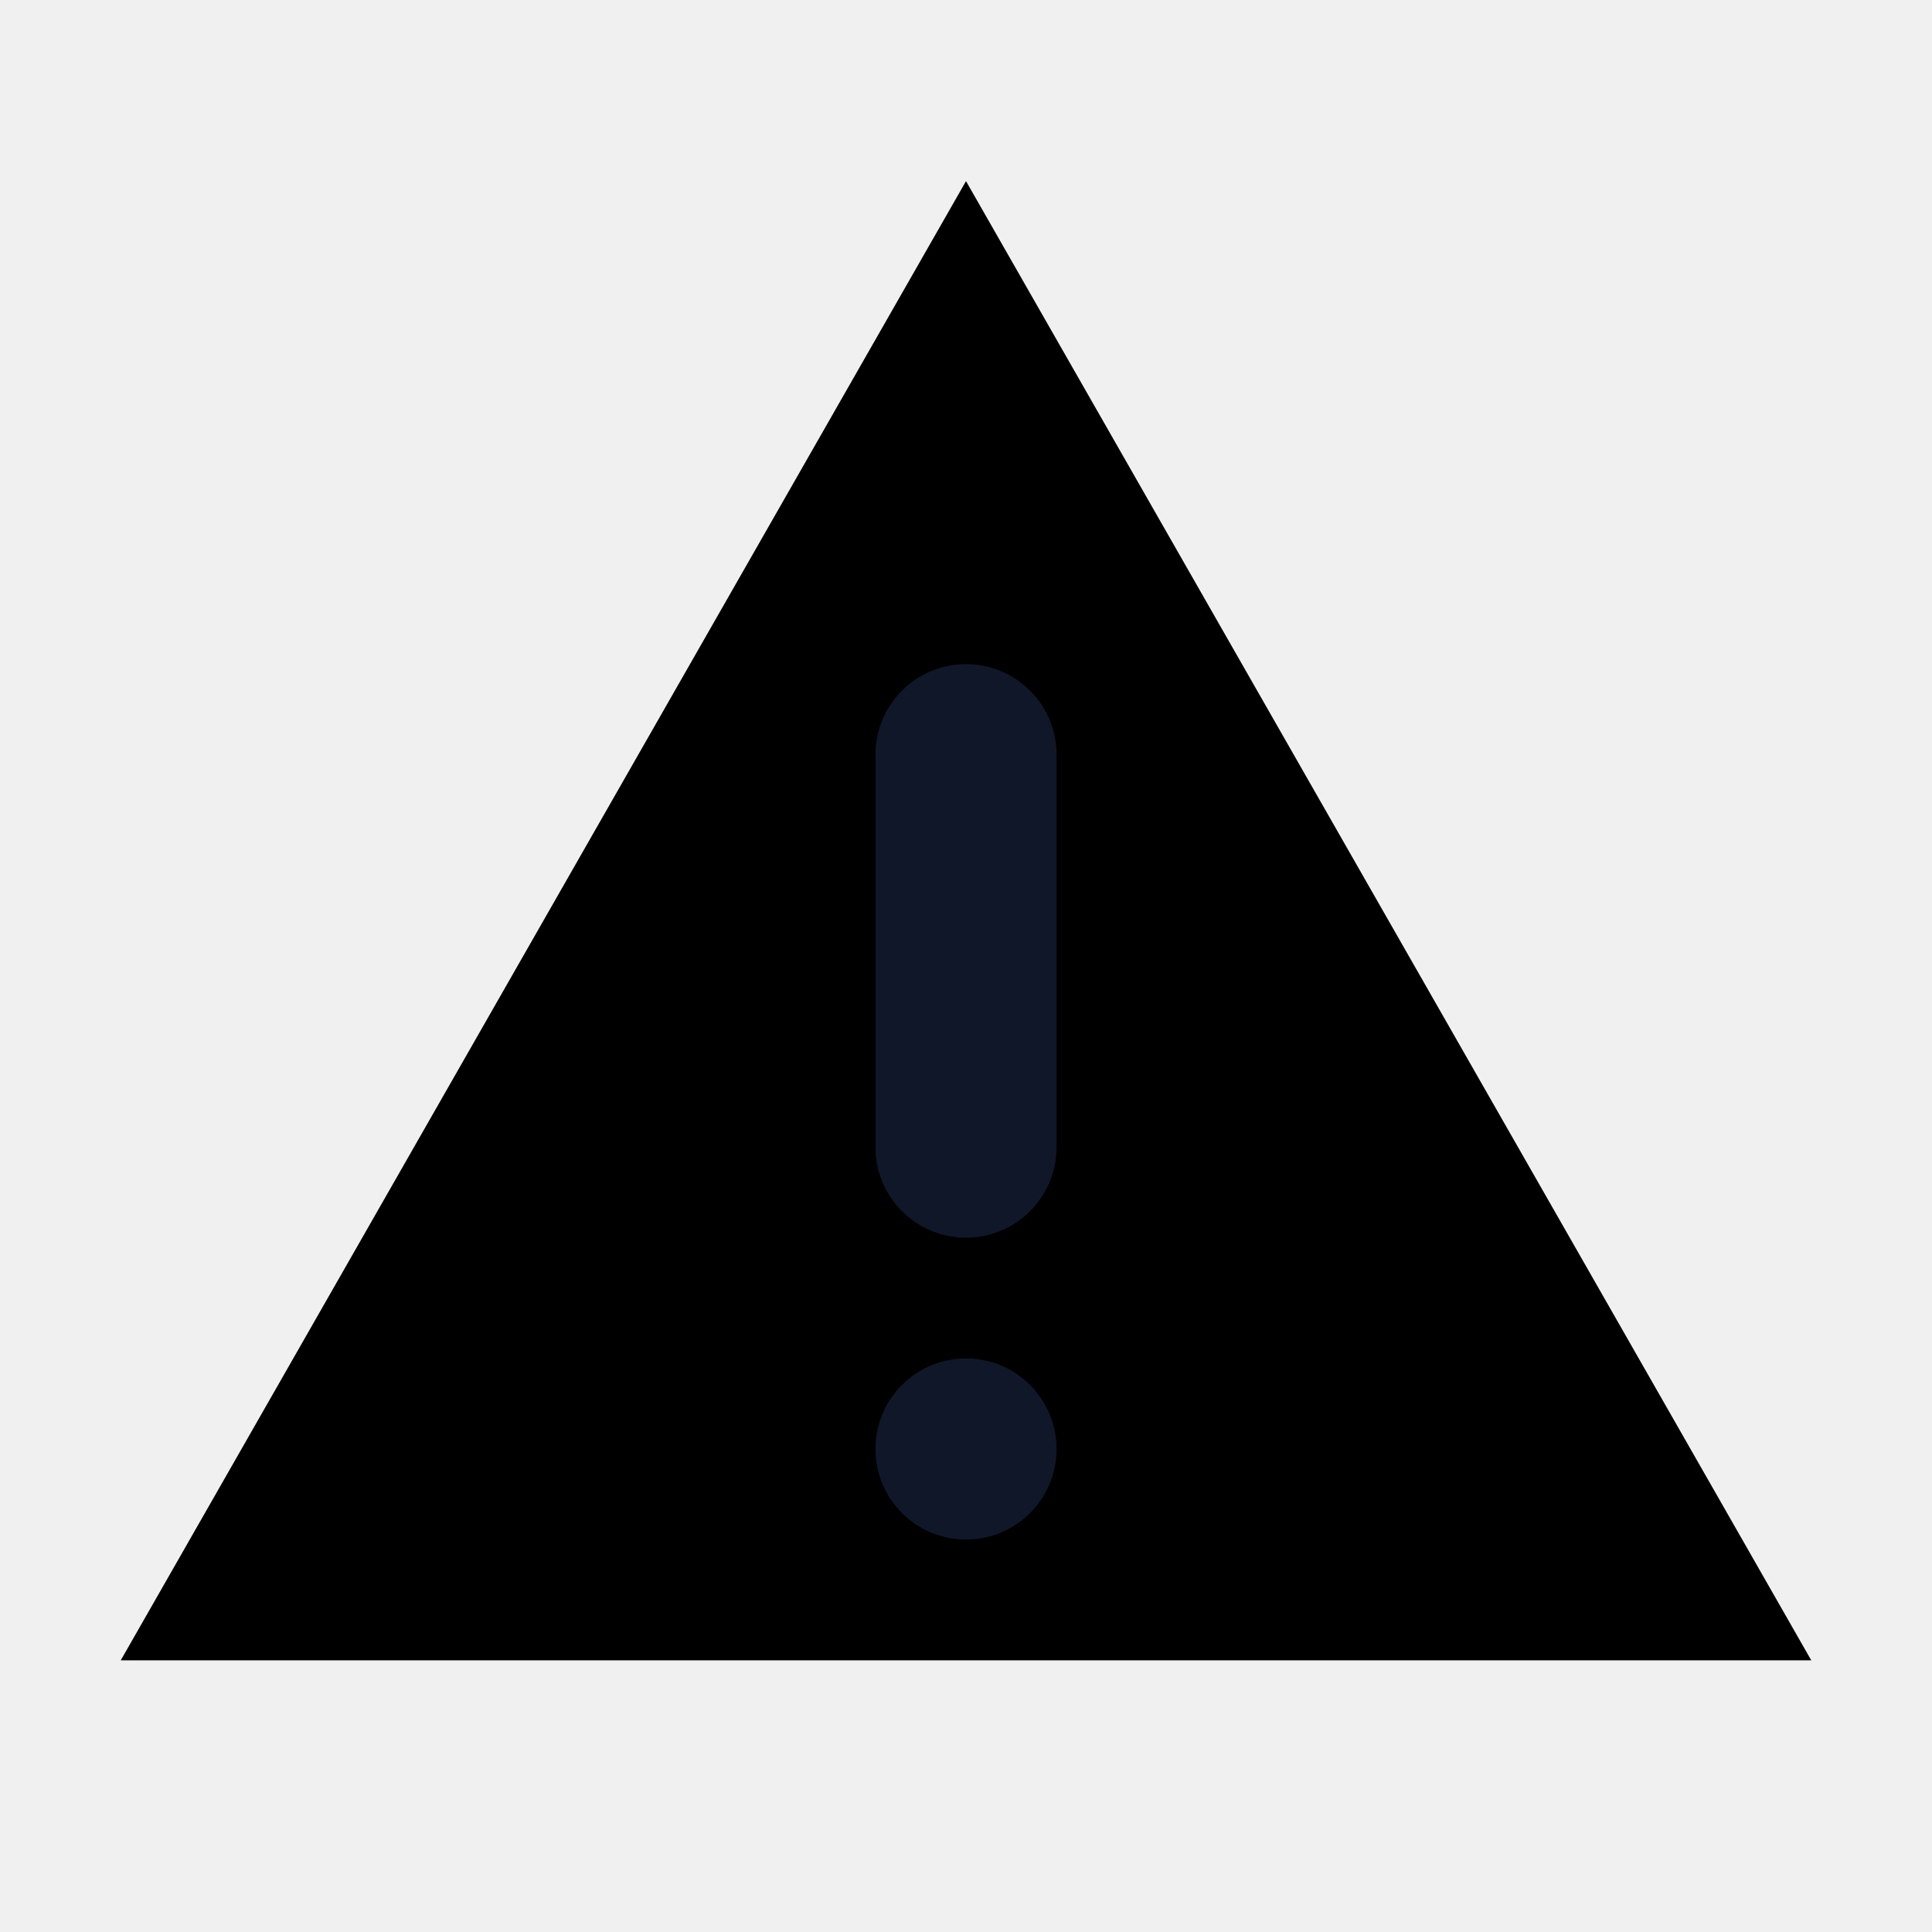
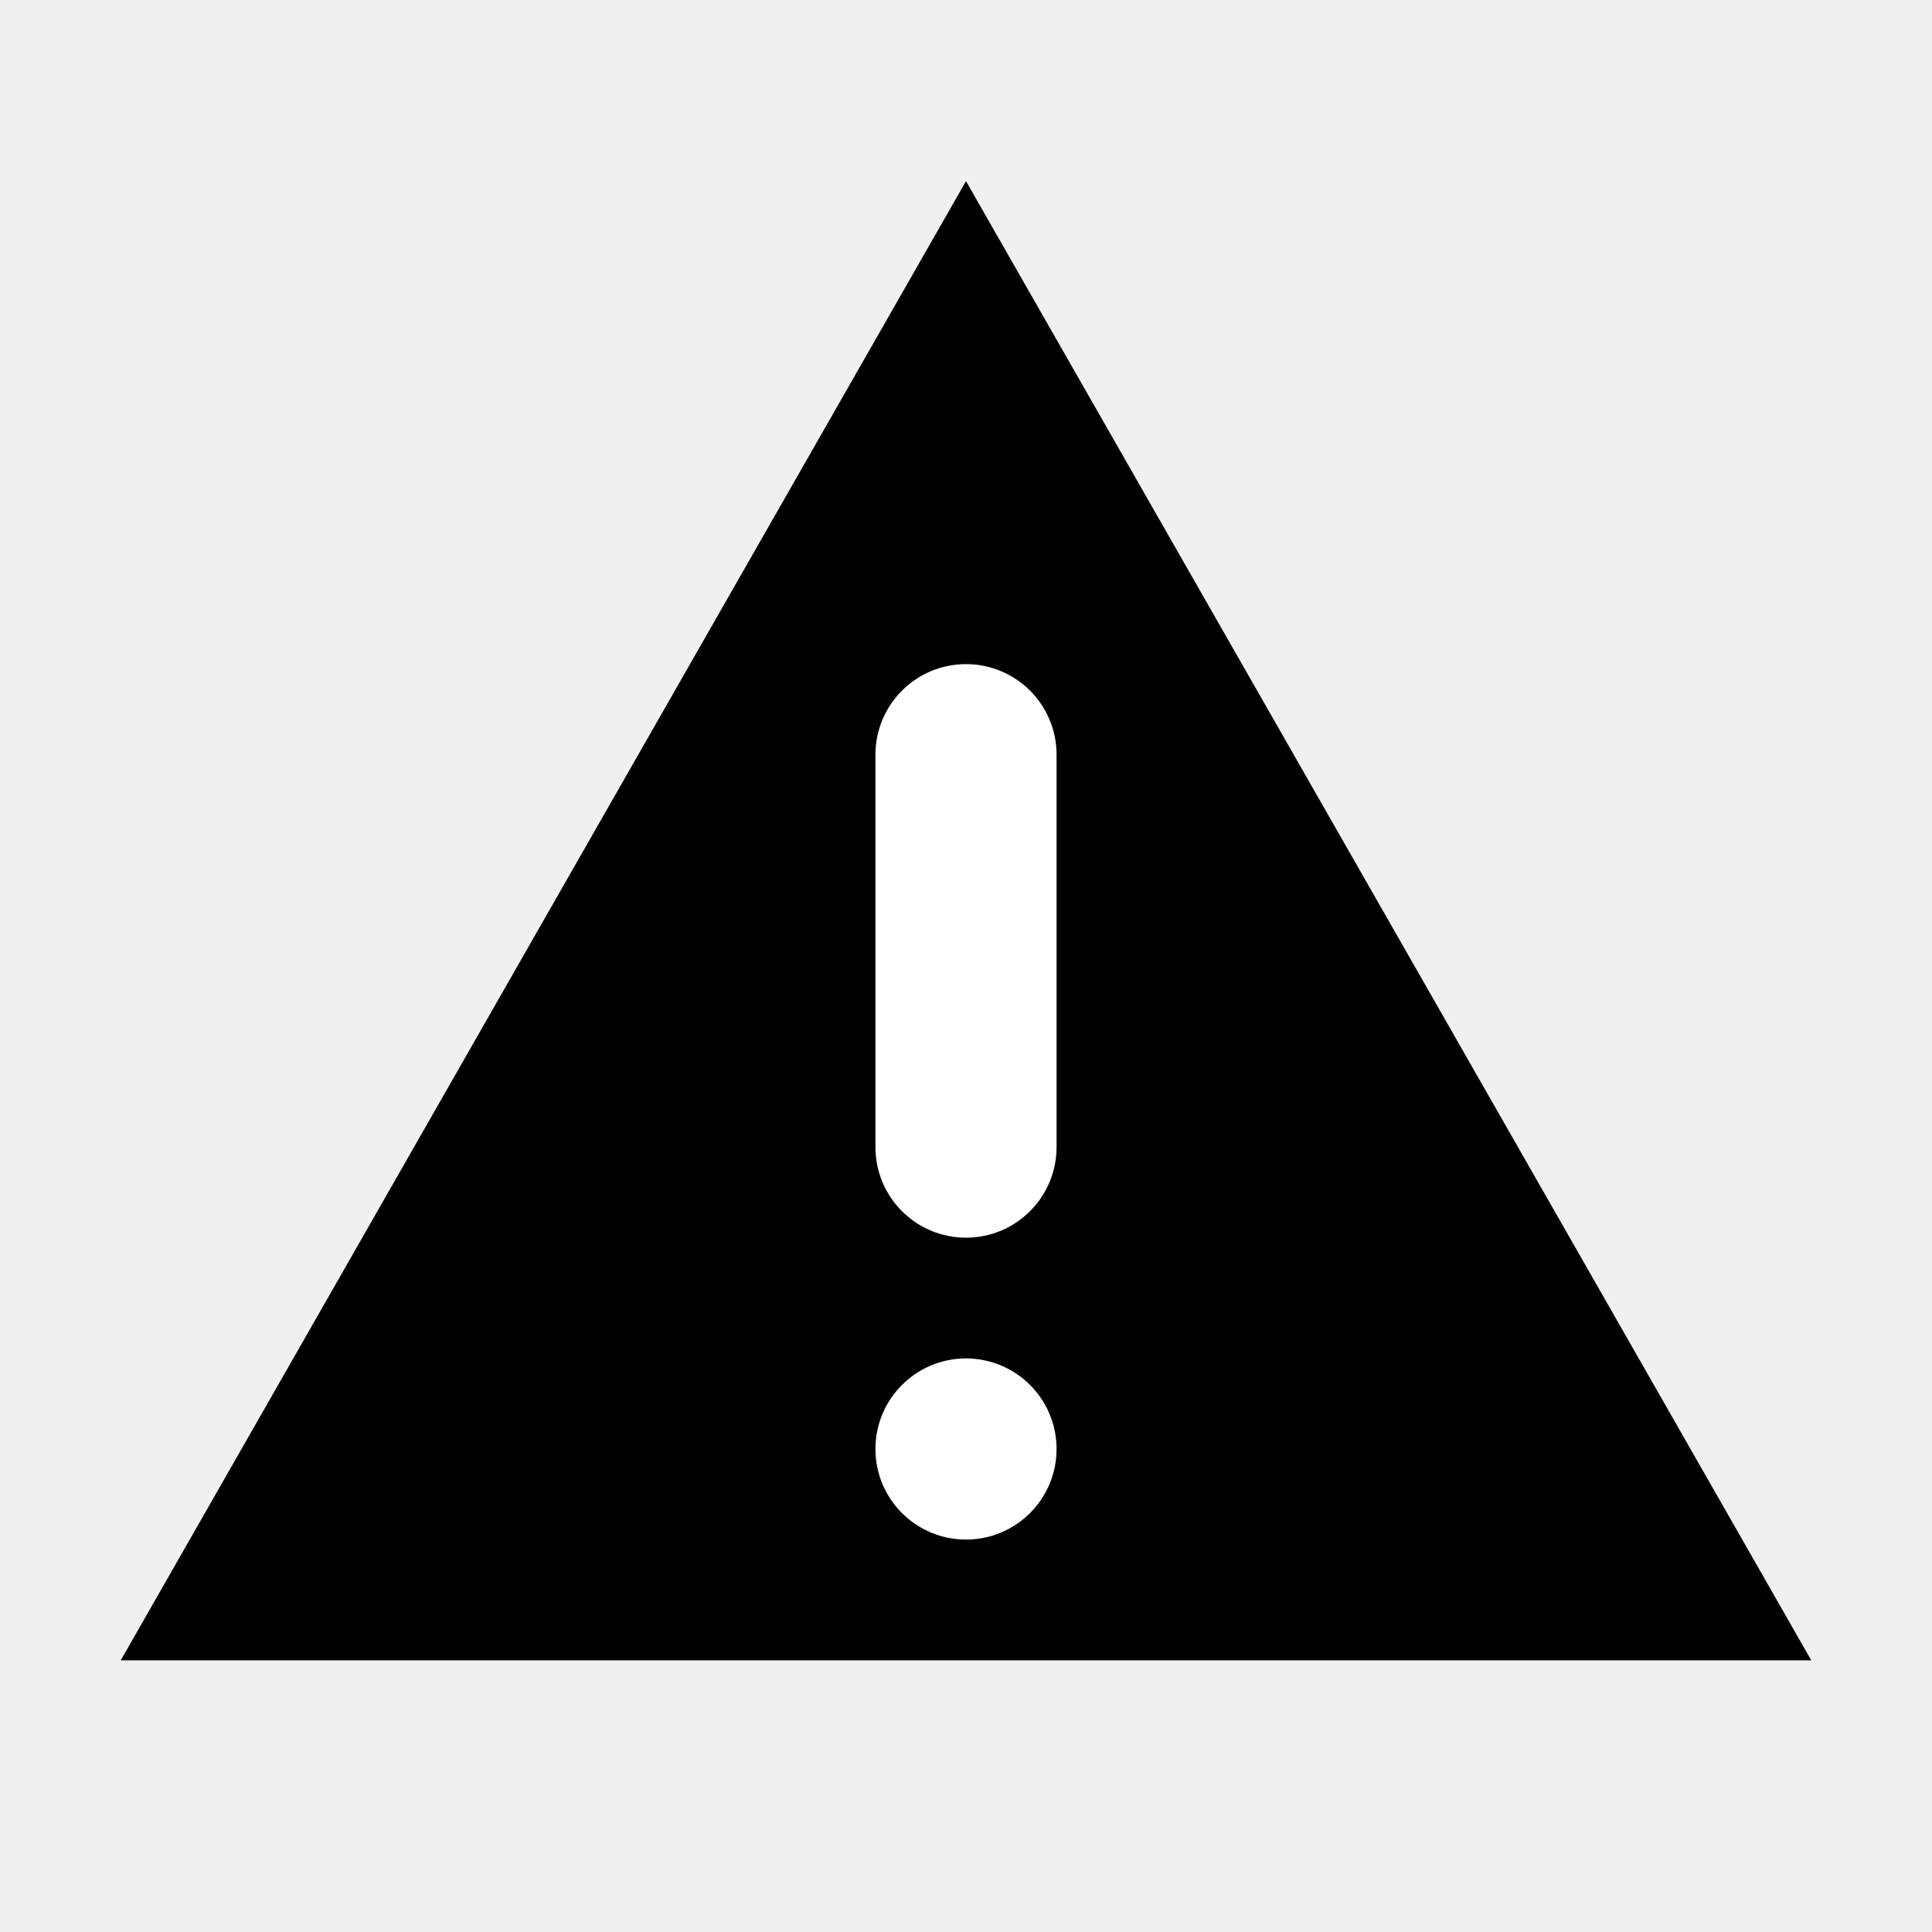
<svg xmlns="http://www.w3.org/2000/svg" viewBox="0 0 64 64">
  <polygon points="32,6 60,55 4,55" fill="currentColor" />
-   <rect x="29" y="22" width="6" height="19" rx="3" fill="#101728" />
-   <circle cx="32" cy="48" r="3" fill="#101728" />
+   <rect x="29" y="22" width="6" height="19" rx="3" fill="#ffffff" />
+   <circle cx="32" cy="48" r="3" fill="#ffffff" />
</svg>
